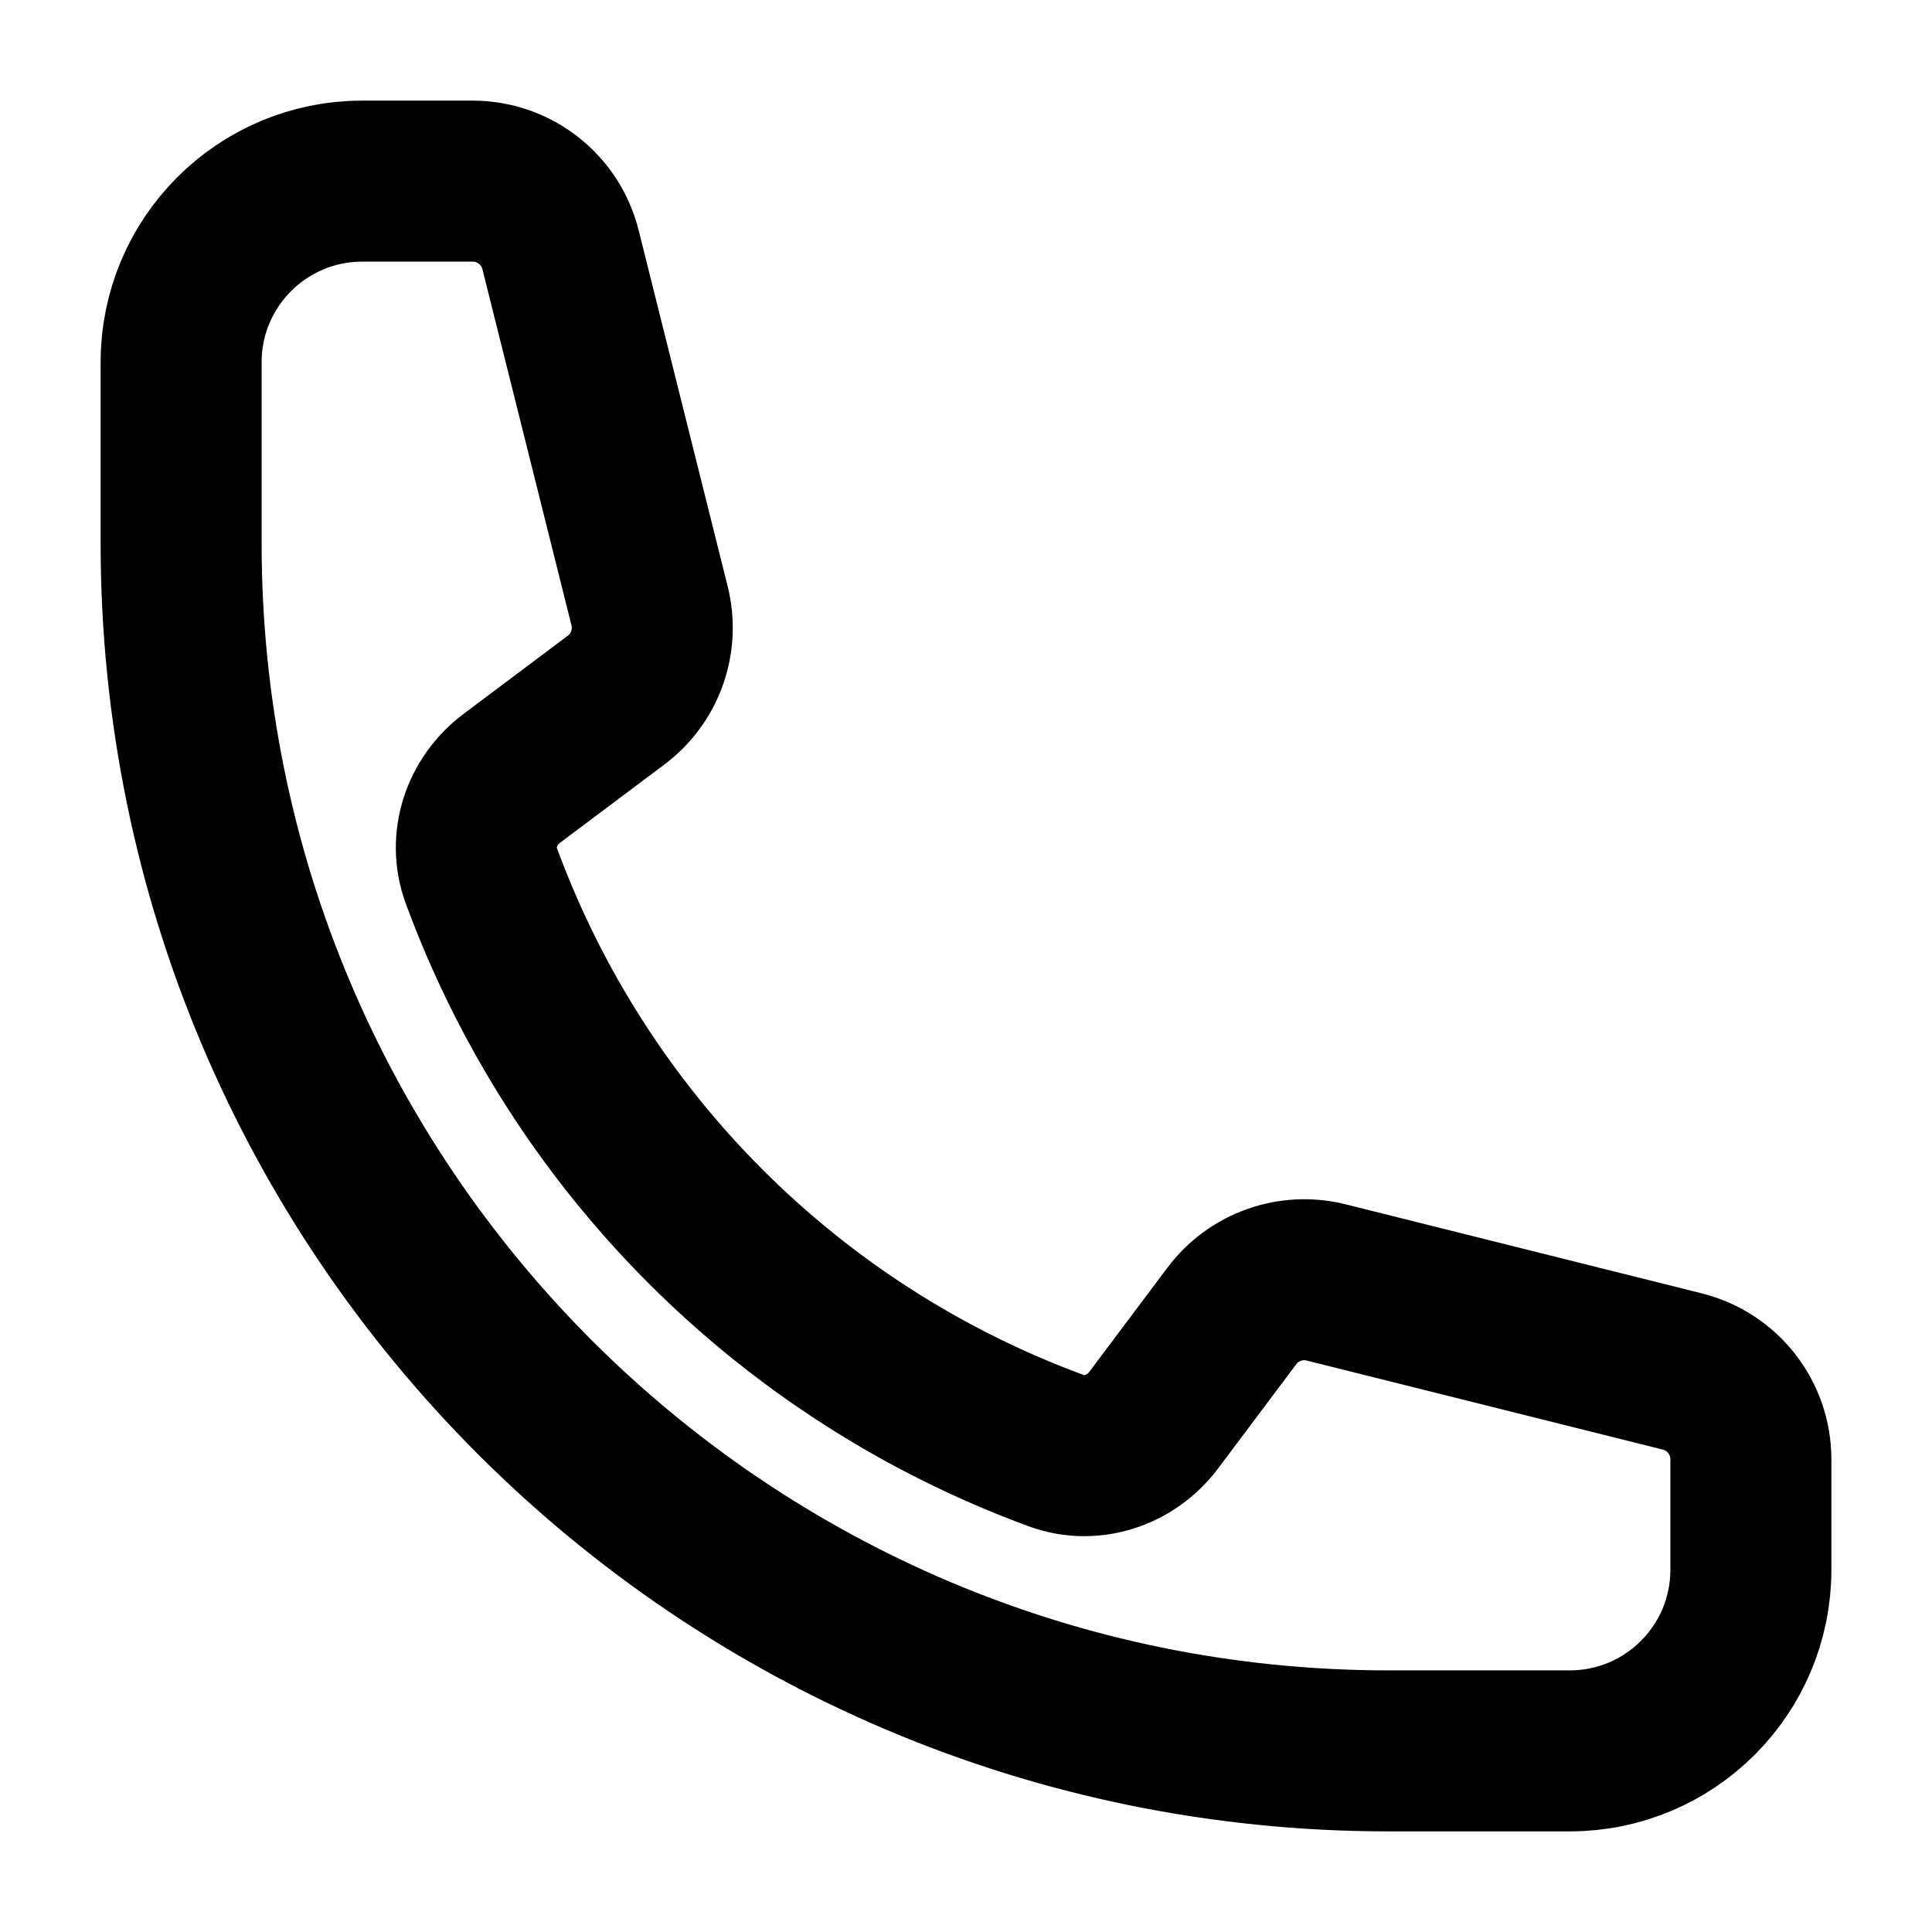
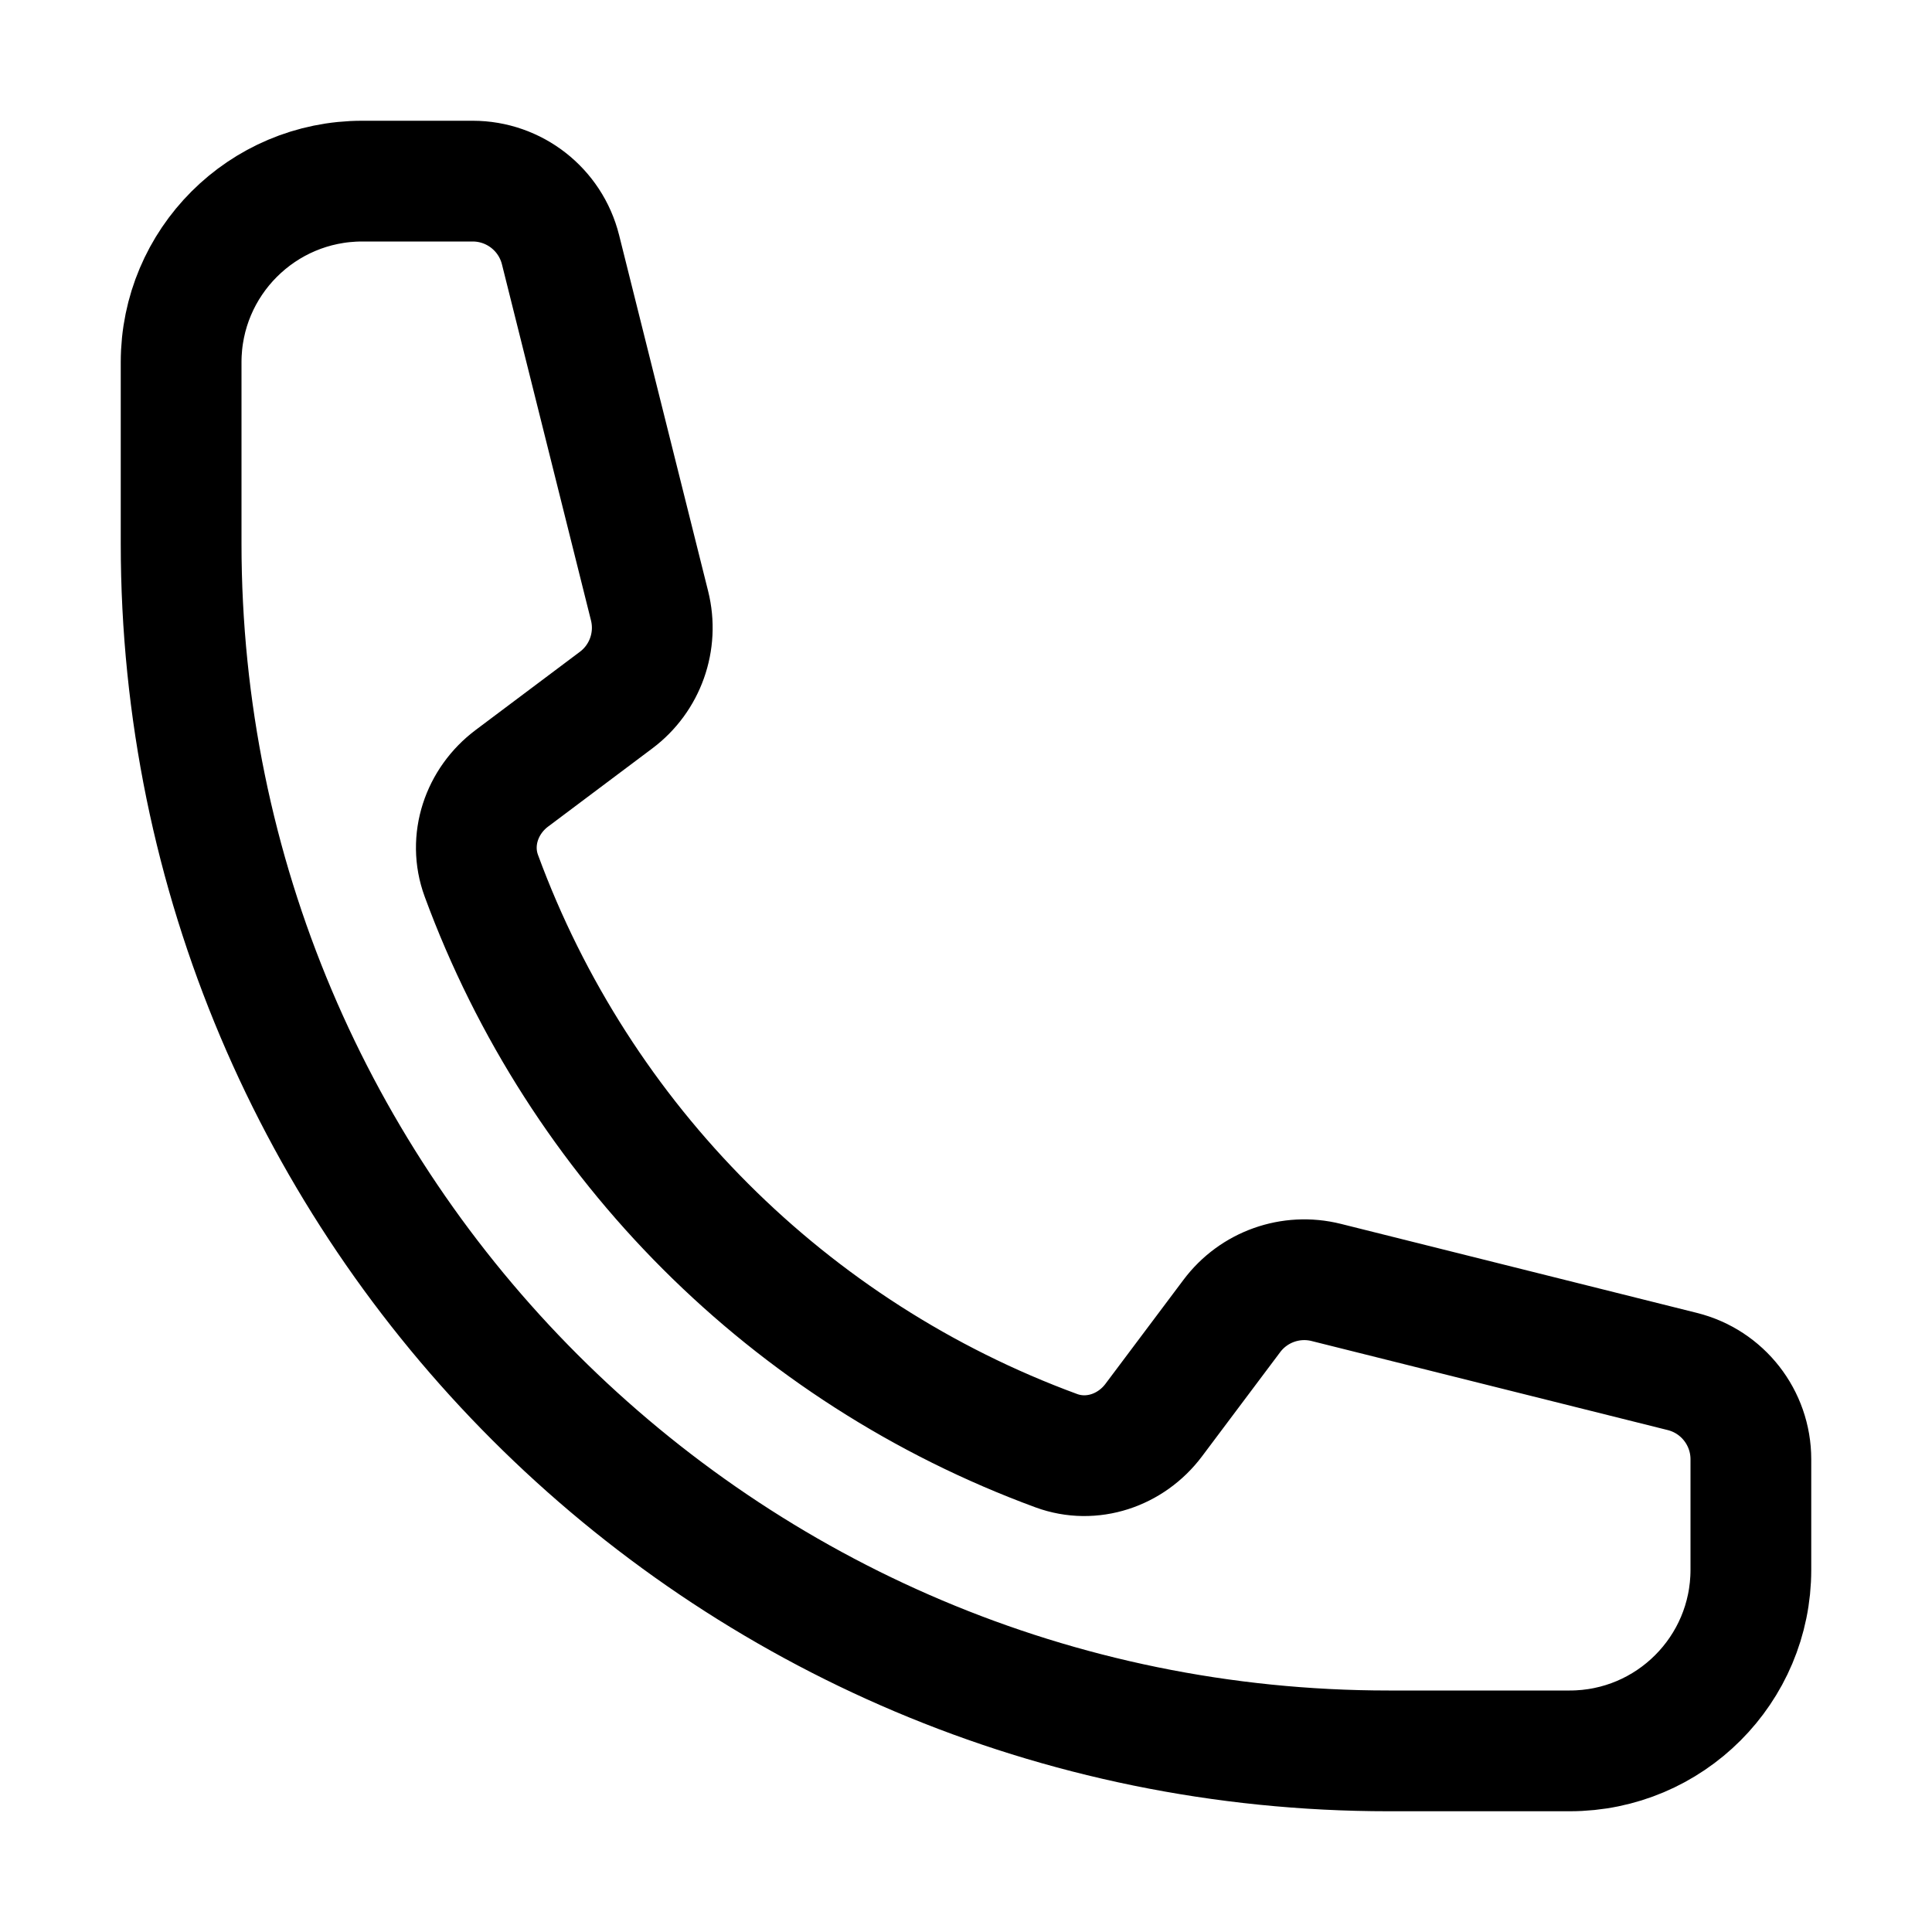
- <svg xmlns="http://www.w3.org/2000/svg" fill="none" viewBox="0 0 24 24" stroke-width="2" stroke="currentColor">
+ <svg xmlns="http://www.w3.org/2000/svg" fill="none" viewBox="0 0 24 24" stroke-width="1.5" stroke="currentColor">
  <path stroke-linecap="round" stroke-linejoin="round" d="M2.25 6.75c0 8.284 6.716 15 15 15h2.25a2.25 2.25 0 0 0 2.25-2.25v-1.372c0-.516-.351-.966-.852-1.091l-4.423-1.106c-.44-.11-.902.055-1.173.417l-.97 1.293c-.282.376-.769.542-1.21.38a12.035 12.035 0 0 1-7.143-7.143c-.162-.441.004-.928.38-1.21l1.293-.97c.363-.271.527-.734.417-1.173L6.963 3.102a1.125 1.125 0 0 0-1.091-.852H4.5A2.25 2.25 0 0 0 2.25 4.5v2.25Z" />
</svg>
